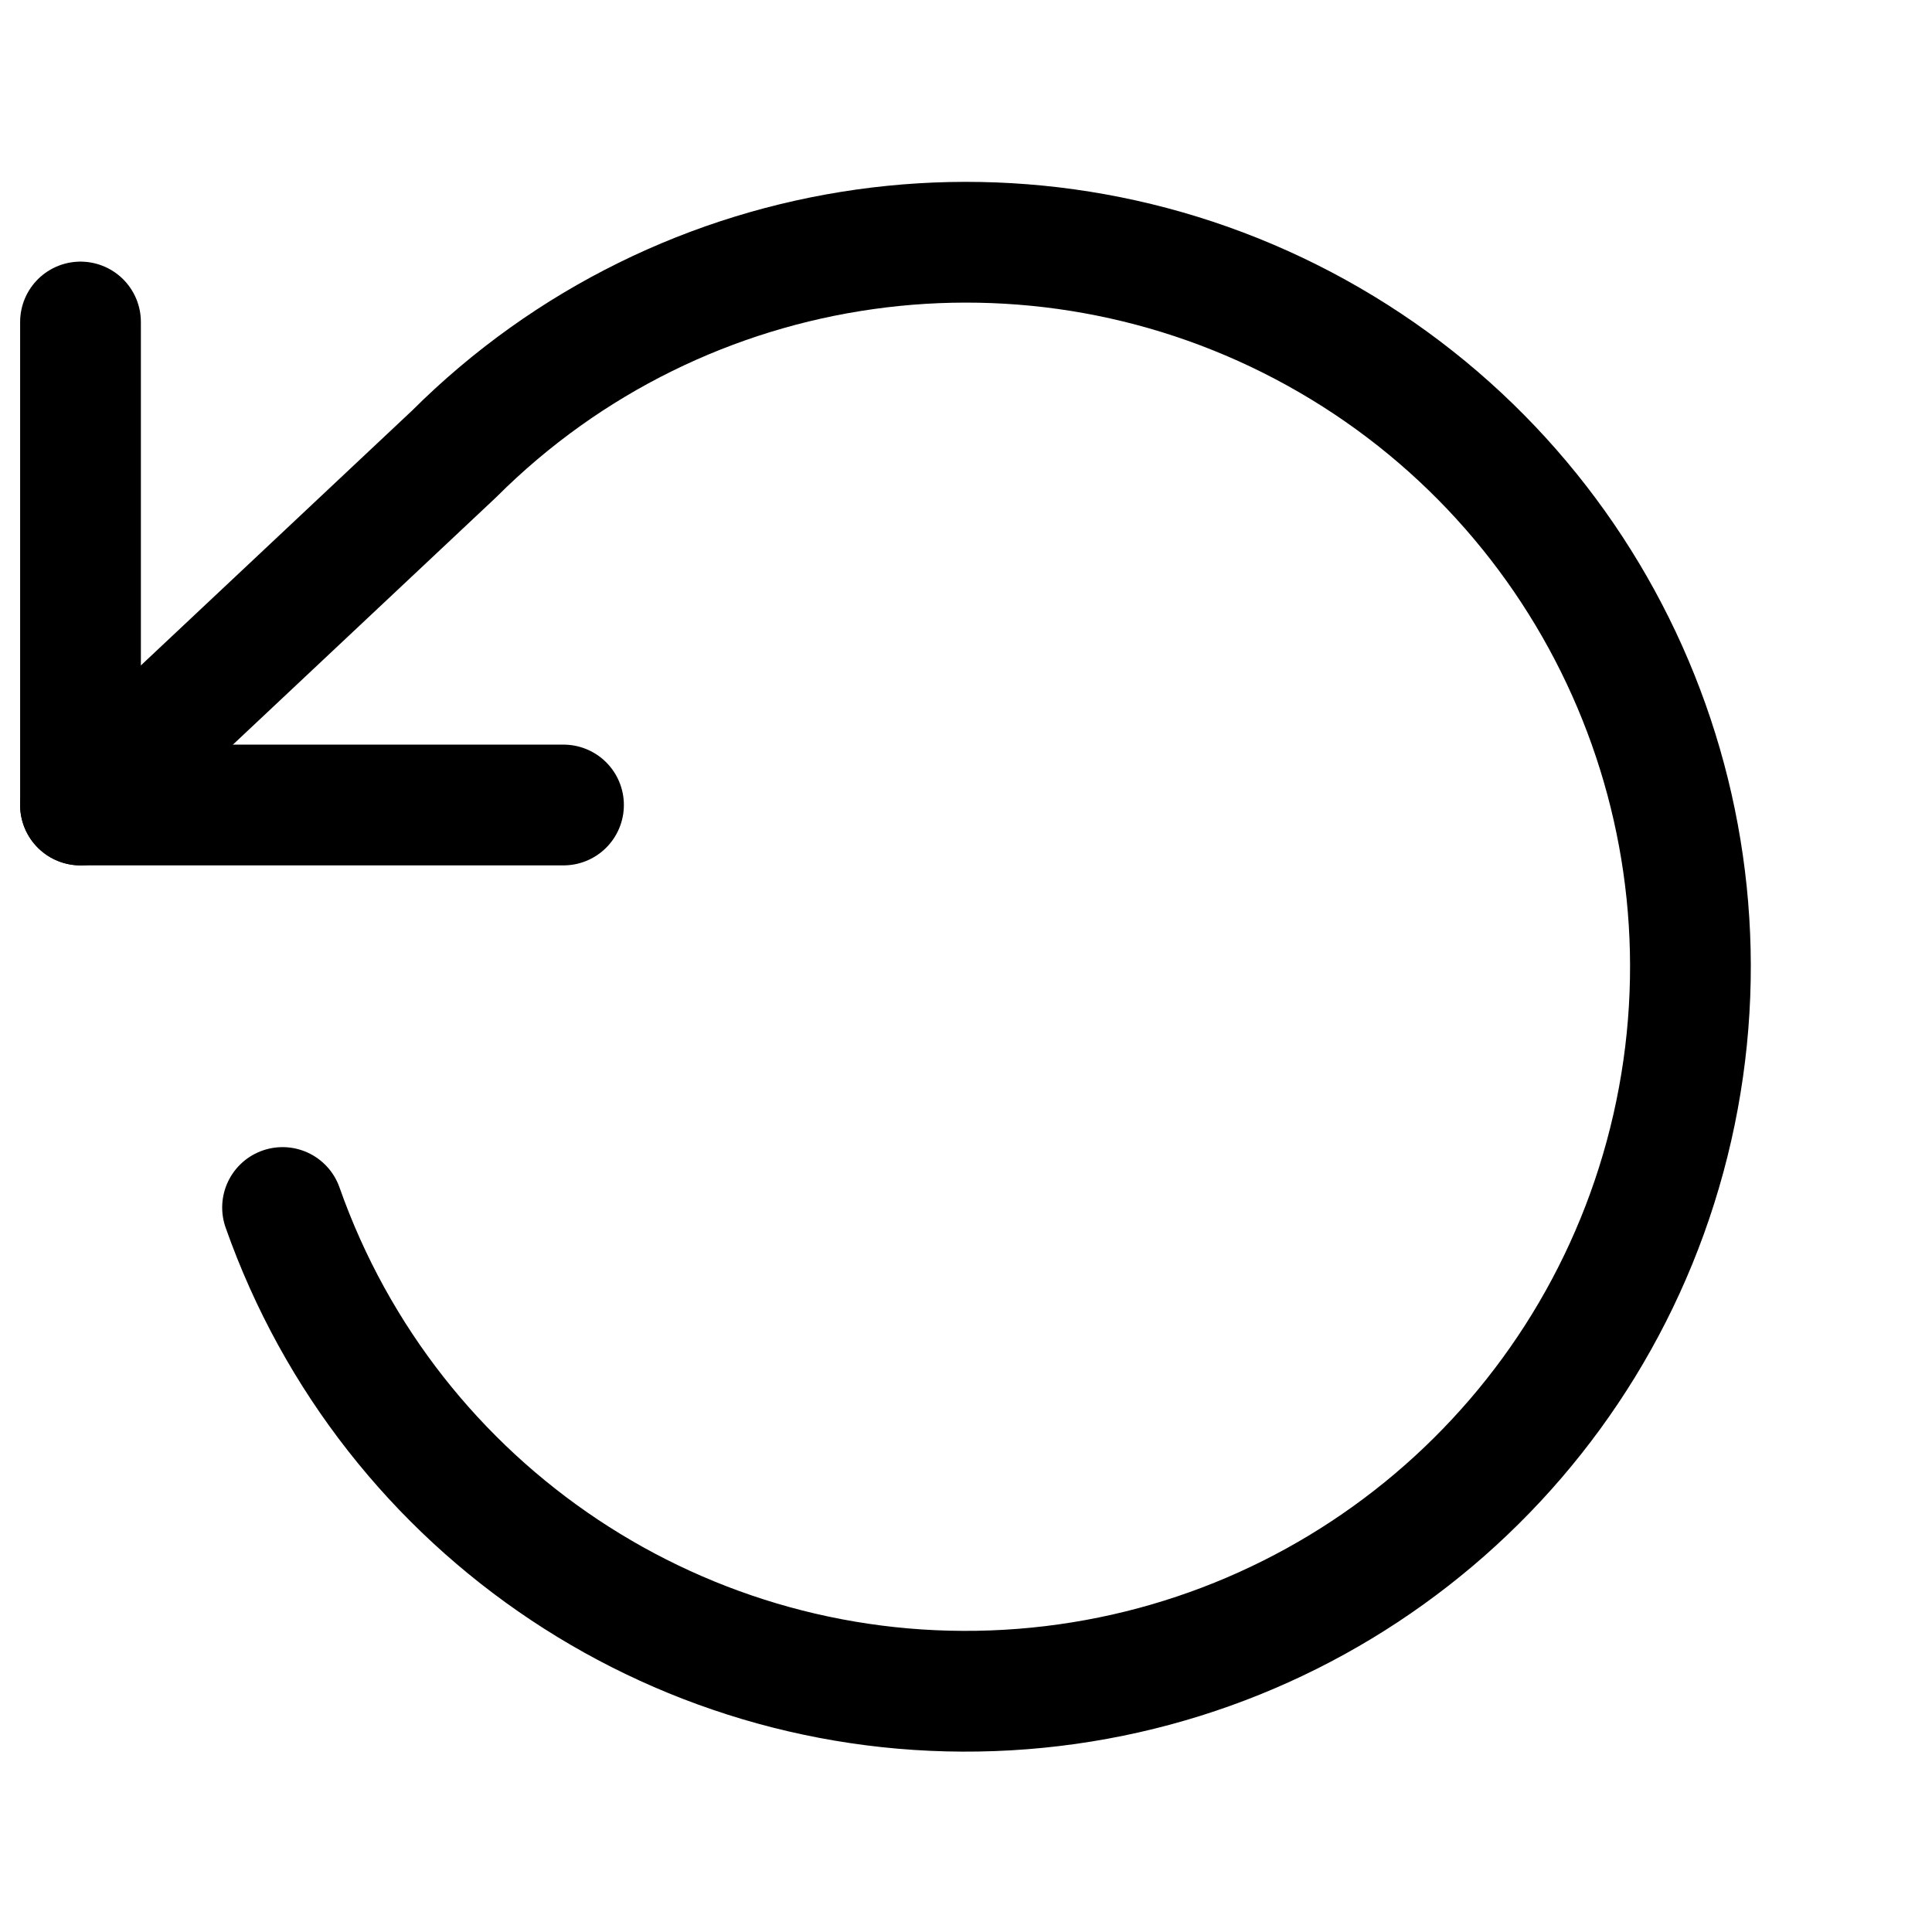
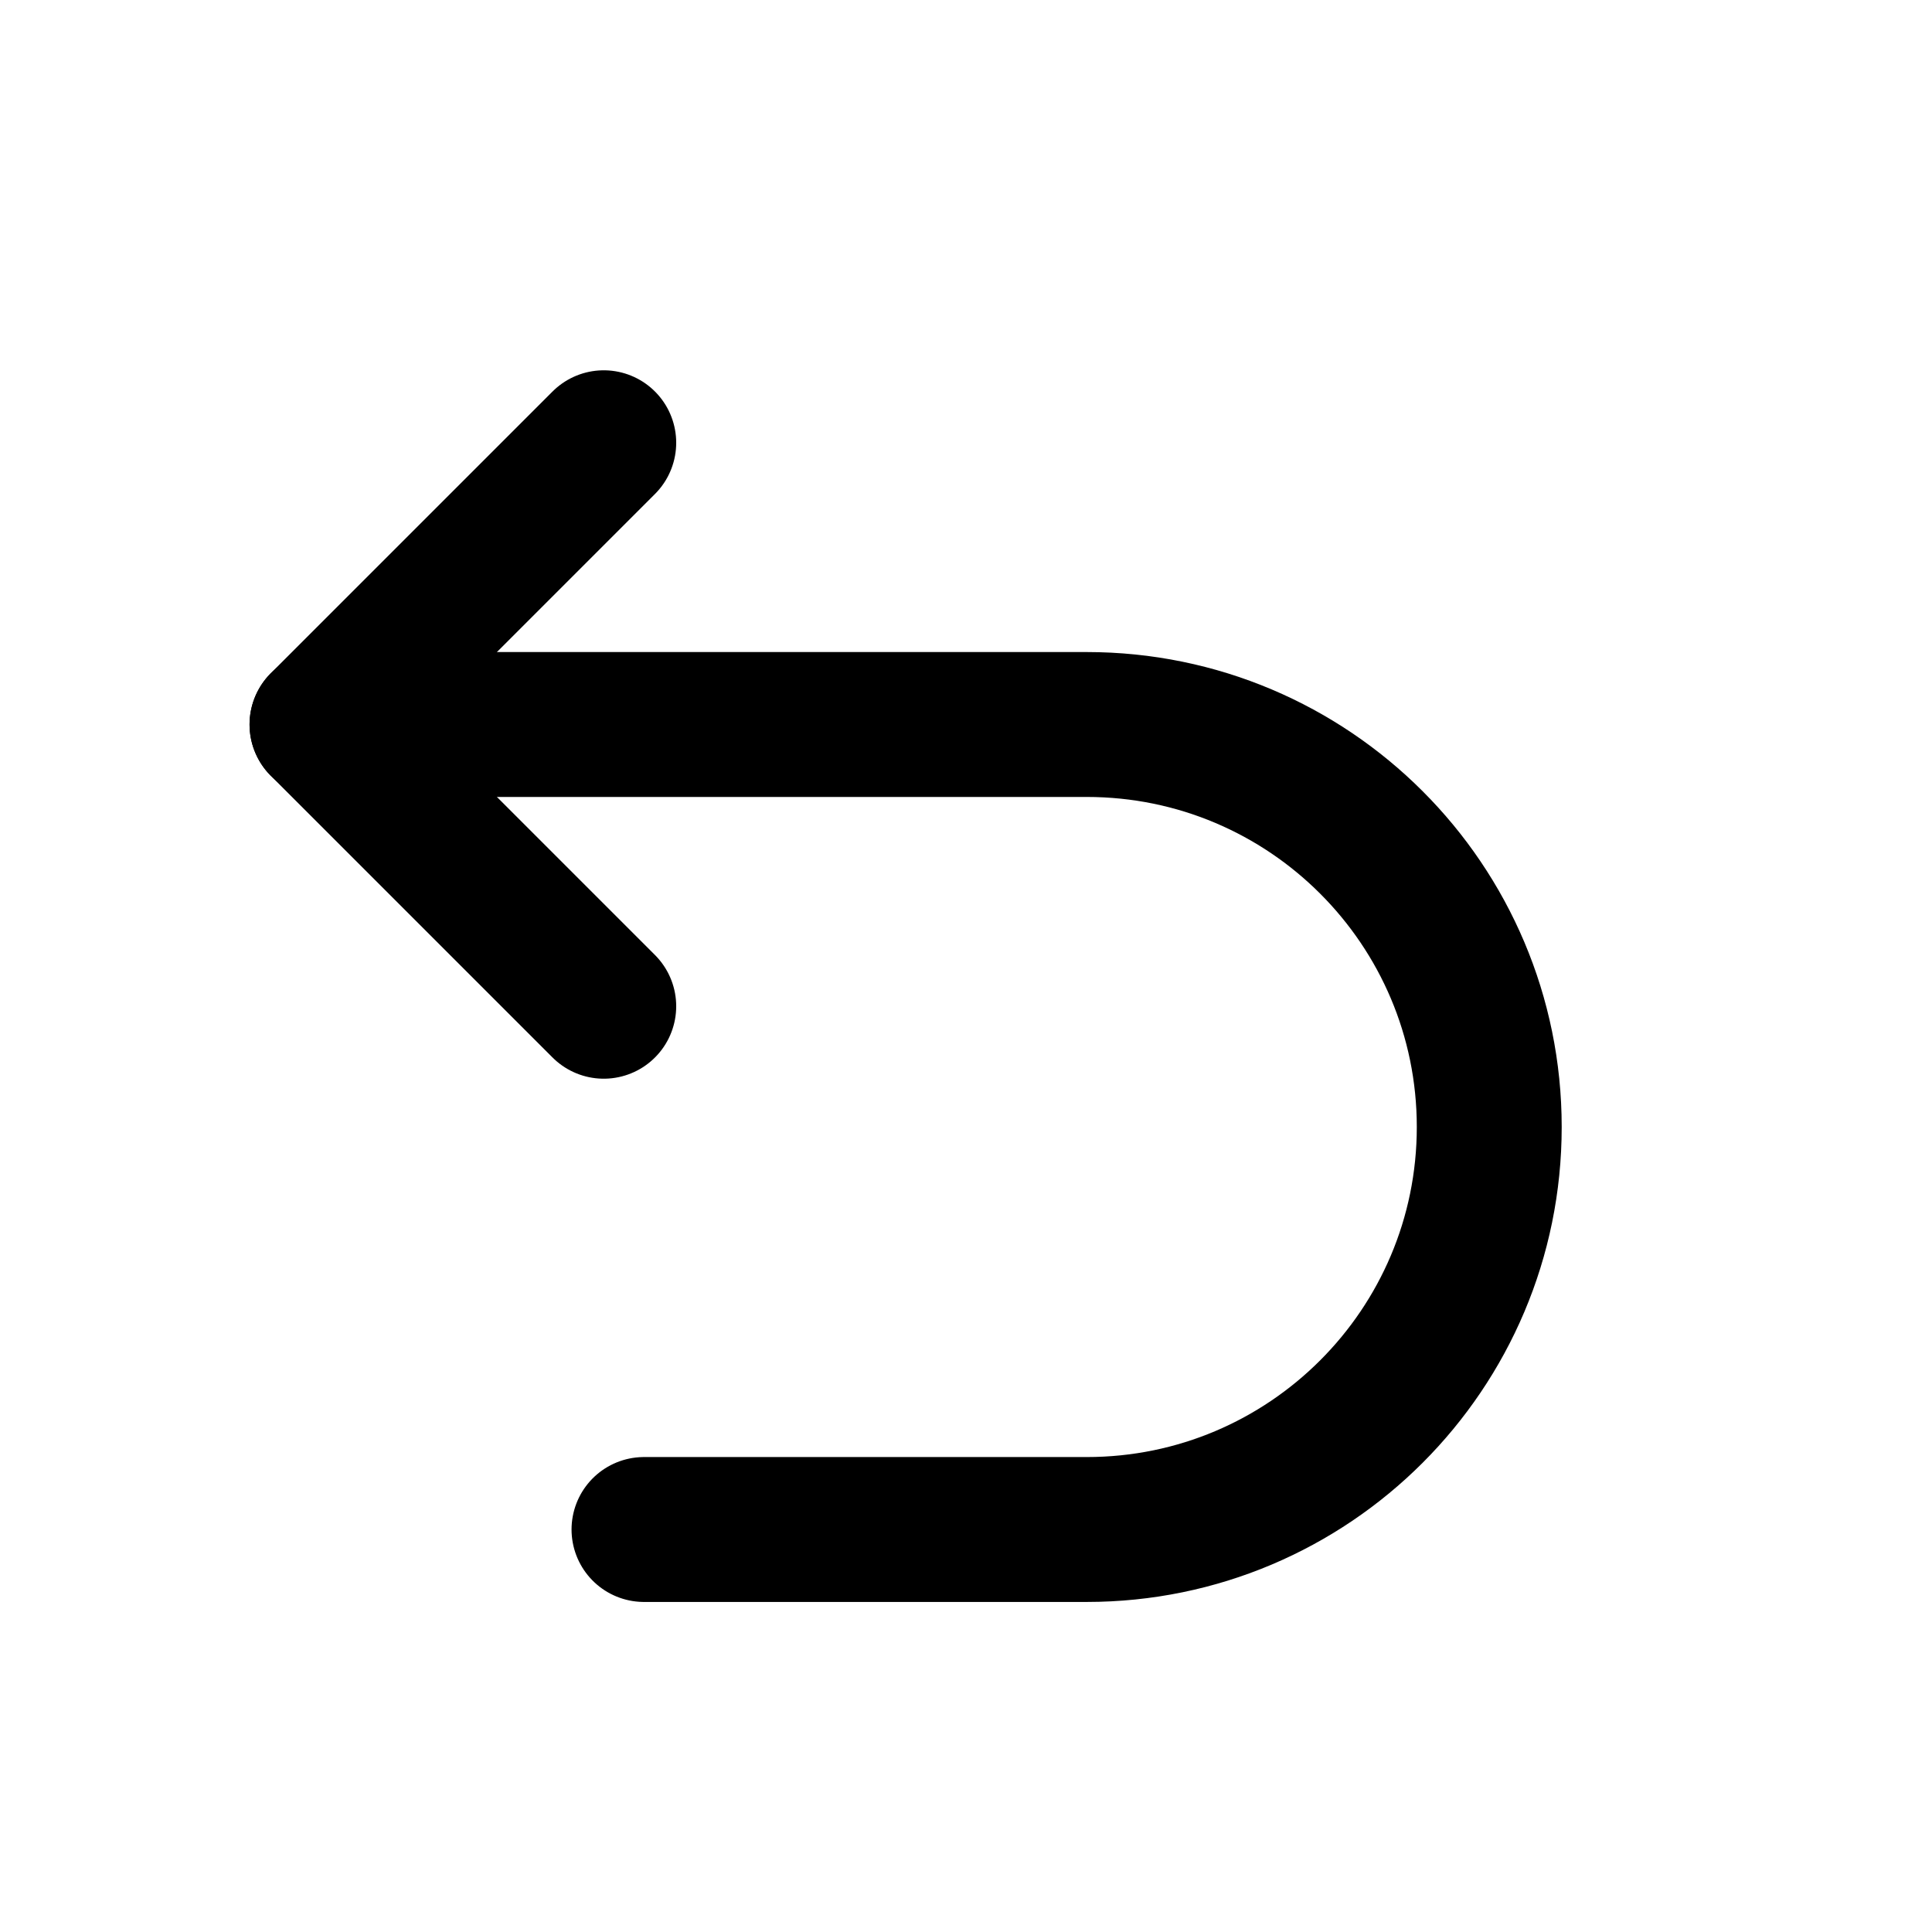
- <svg viewBox="0 0 24 24" fill="none" stroke="currentColor" stroke-width="1.5" stroke-linecap="round" stroke-linejoin="round">
-   <path d="M1 4v6h6" />
-   <path d="M3.51 15a9 9 0 1 0 2.13-9.36L1 10" />
+ <svg viewBox="0 0 24 24" fill="none" stroke="currentColor" stroke-width="1.8" stroke-linecap="round" stroke-linejoin="round">
+   <path d="M4 9h9.5a5 5 0 110 10H8" />
+   <path d="M7.5 5.5L4 9l3.5 3.5" />
</svg>
